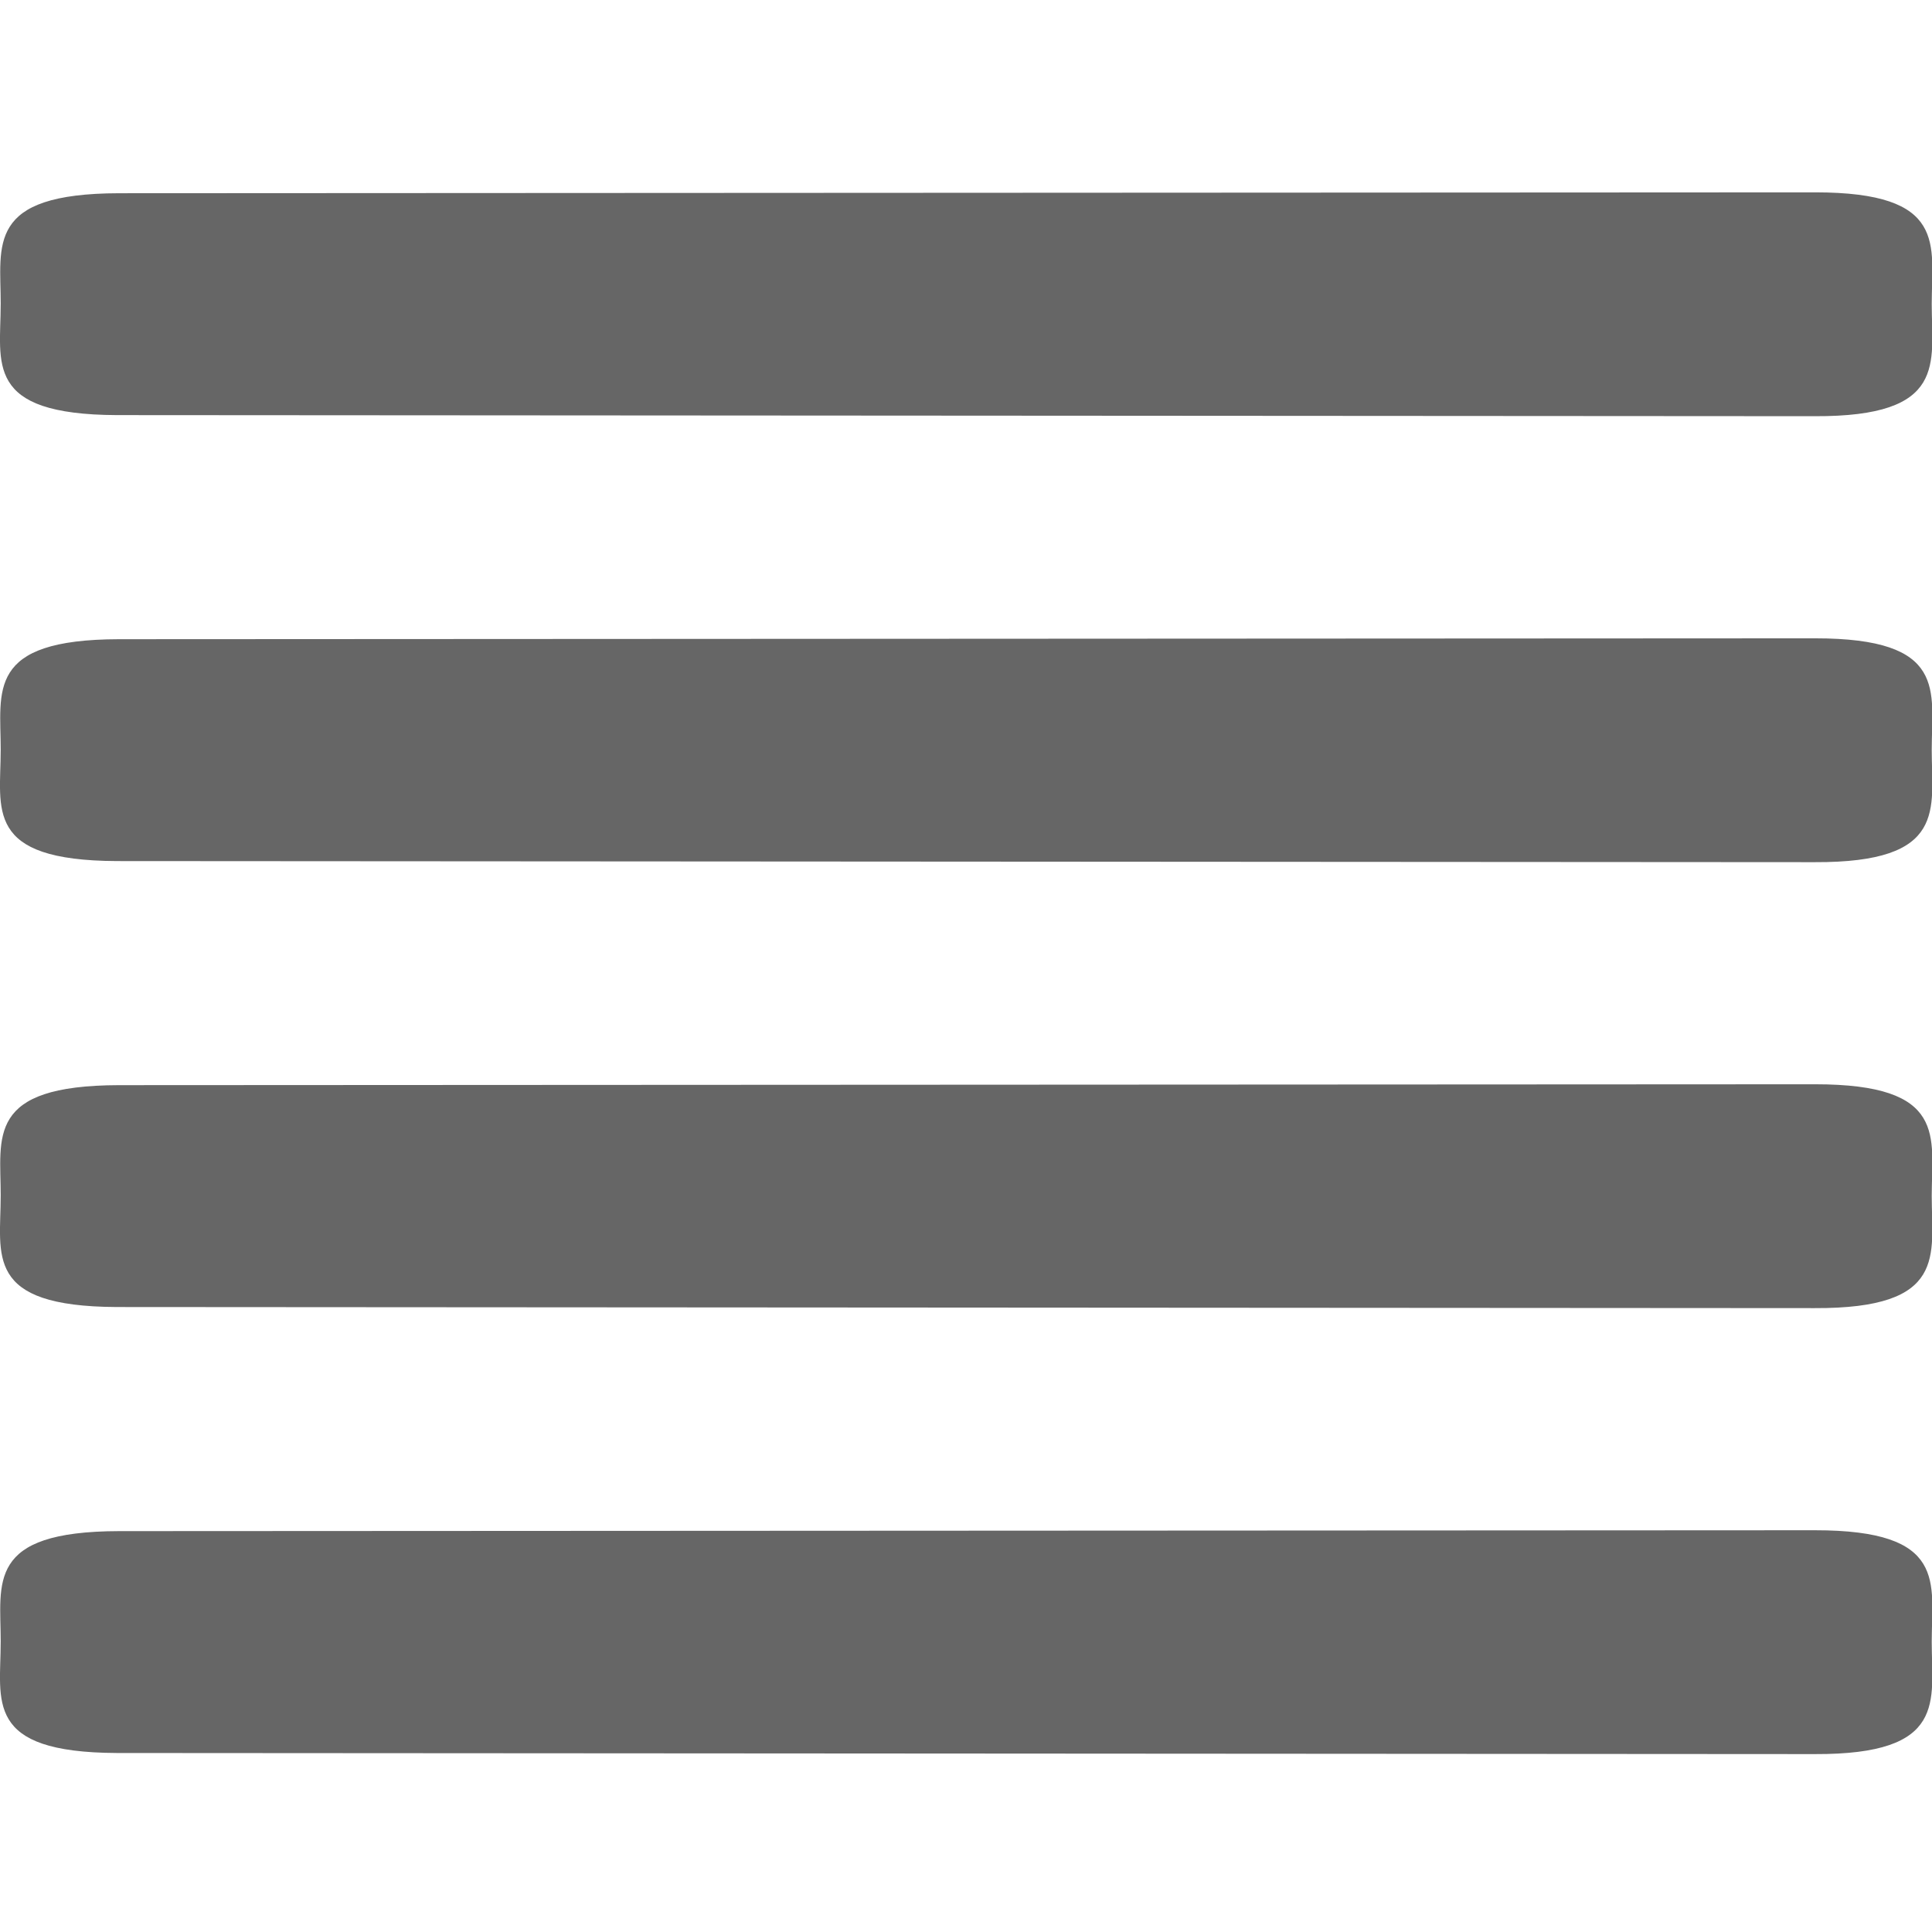
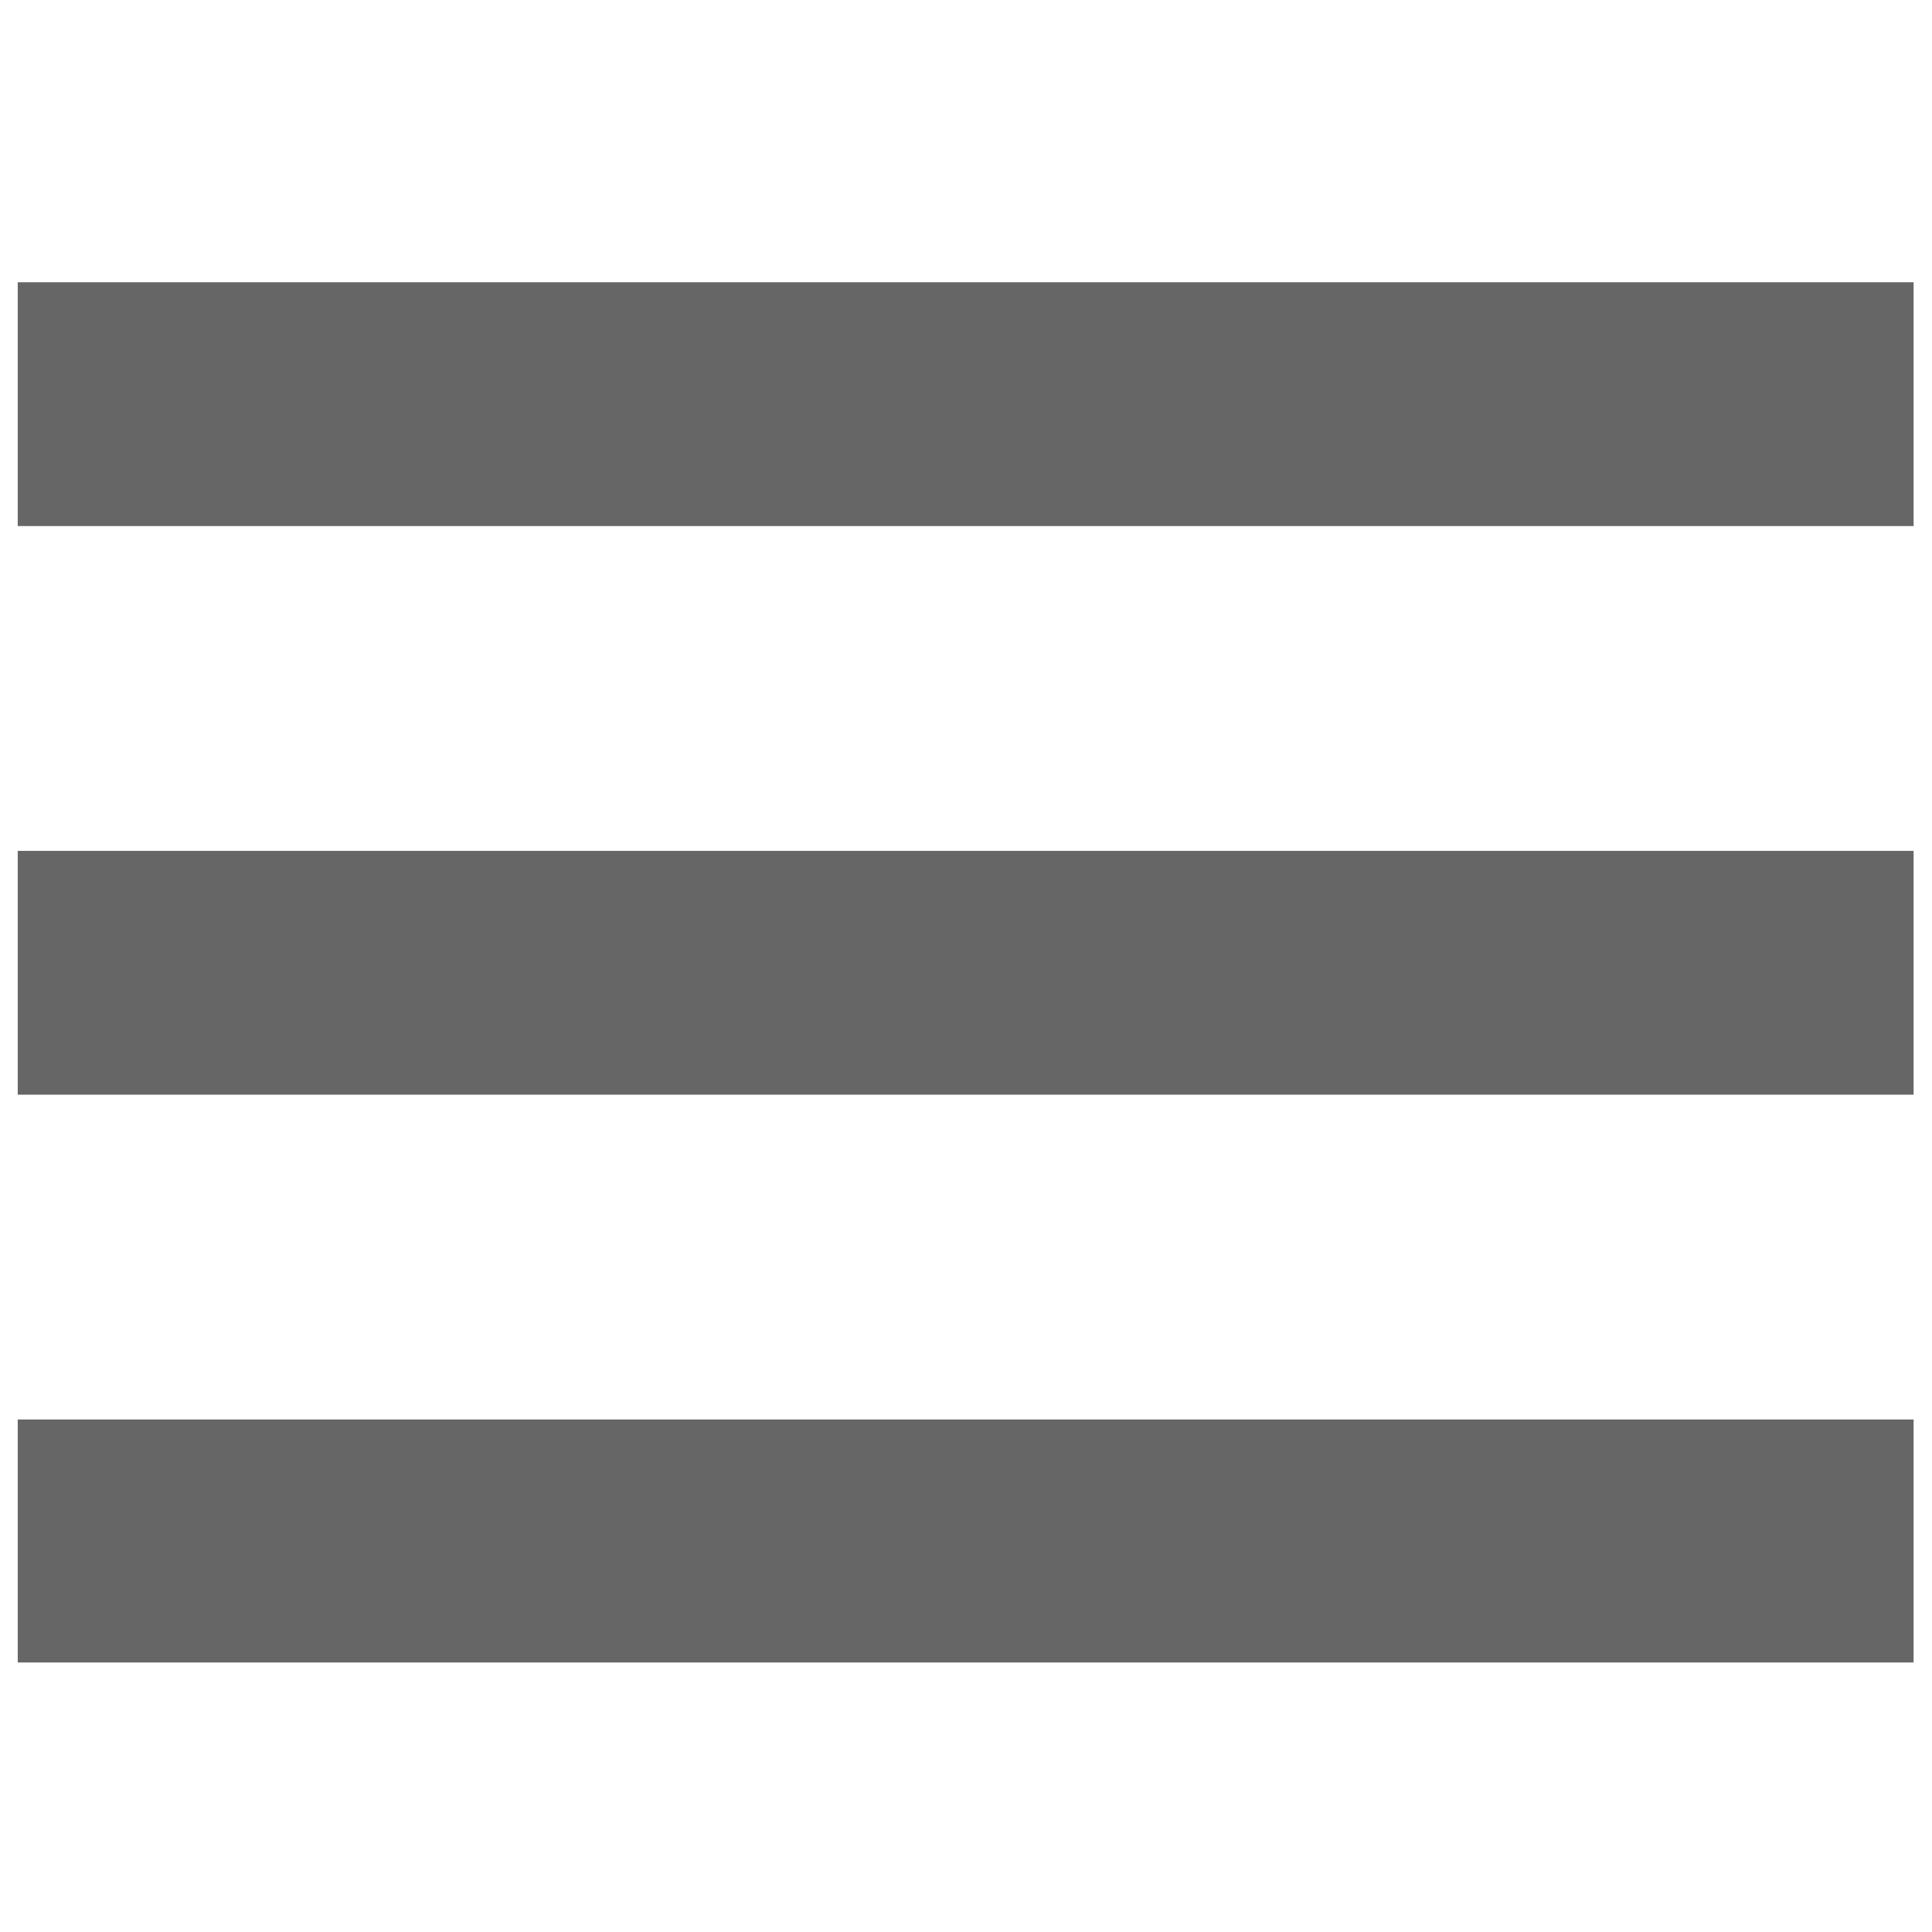
- <svg xmlns="http://www.w3.org/2000/svg" width="512" height="512" fill="none" version="1.1" viewBox="0 0 100 100">
-   <g transform="matrix(1 0 0 .90994 0 4.4928)" fill="#666" stroke-width="1.164">
-     <path d="m0.037 12.357c0-3.367-0.778-6.287 6.122-6.303l87.777-0.05c6.9-0.004 6.05 2.986 6.05 6.353 0 3.367 0.834 6.413-6.066 6.38l-87.871-0.062c-6.9-0.033-6.013-2.952-6.013-6.318z" />
-     <path d="m0.037 63.092c0-3.367-0.778-6.287 6.122-6.303l87.777-0.05c6.9-0.004 6.05 2.986 6.05 6.353 0 3.367 0.834 6.413-6.066 6.38l-87.871-0.062c-6.9-0.033-6.013-2.952-6.013-6.318z" />
-     <path d="m0.037 37.725c0-3.367-0.778-6.287 6.122-6.303l87.777-0.05c6.9-0.004 6.05 2.986 6.05 6.353 0 3.367 0.834 6.413-6.066 6.38l-87.871-0.062c-6.9-0.033-6.013-2.952-6.013-6.318z" />
-     <path d="m0.037 88.46c0-3.367-0.778-6.287 6.122-6.303l87.777-0.05c6.9-0.004 6.05 2.986 6.05 6.353 0 3.367 0.834 6.413-6.066 6.38l-87.871-0.062c-6.9-0.033-6.013-2.952-6.013-6.318z" />
+ <svg xmlns="http://www.w3.org/2000/svg" width="100pt" height="100pt" fill-rule="evenodd" version="1.1" viewBox="0 0 100 100">
+   <g transform="matrix(4.8459 0 0 4.1511 -3.9765 -3396.1)" fill="#666">
+     <path d="m1.01 835.82h20.25v3.03h-20.25z" />
+     <path d="m1.01 821.64h20.25v3.04h-20.25z" />
+     <path d="m1.01 828.73h20.25v3.04h-20.25z" />
  </g>
</svg>
